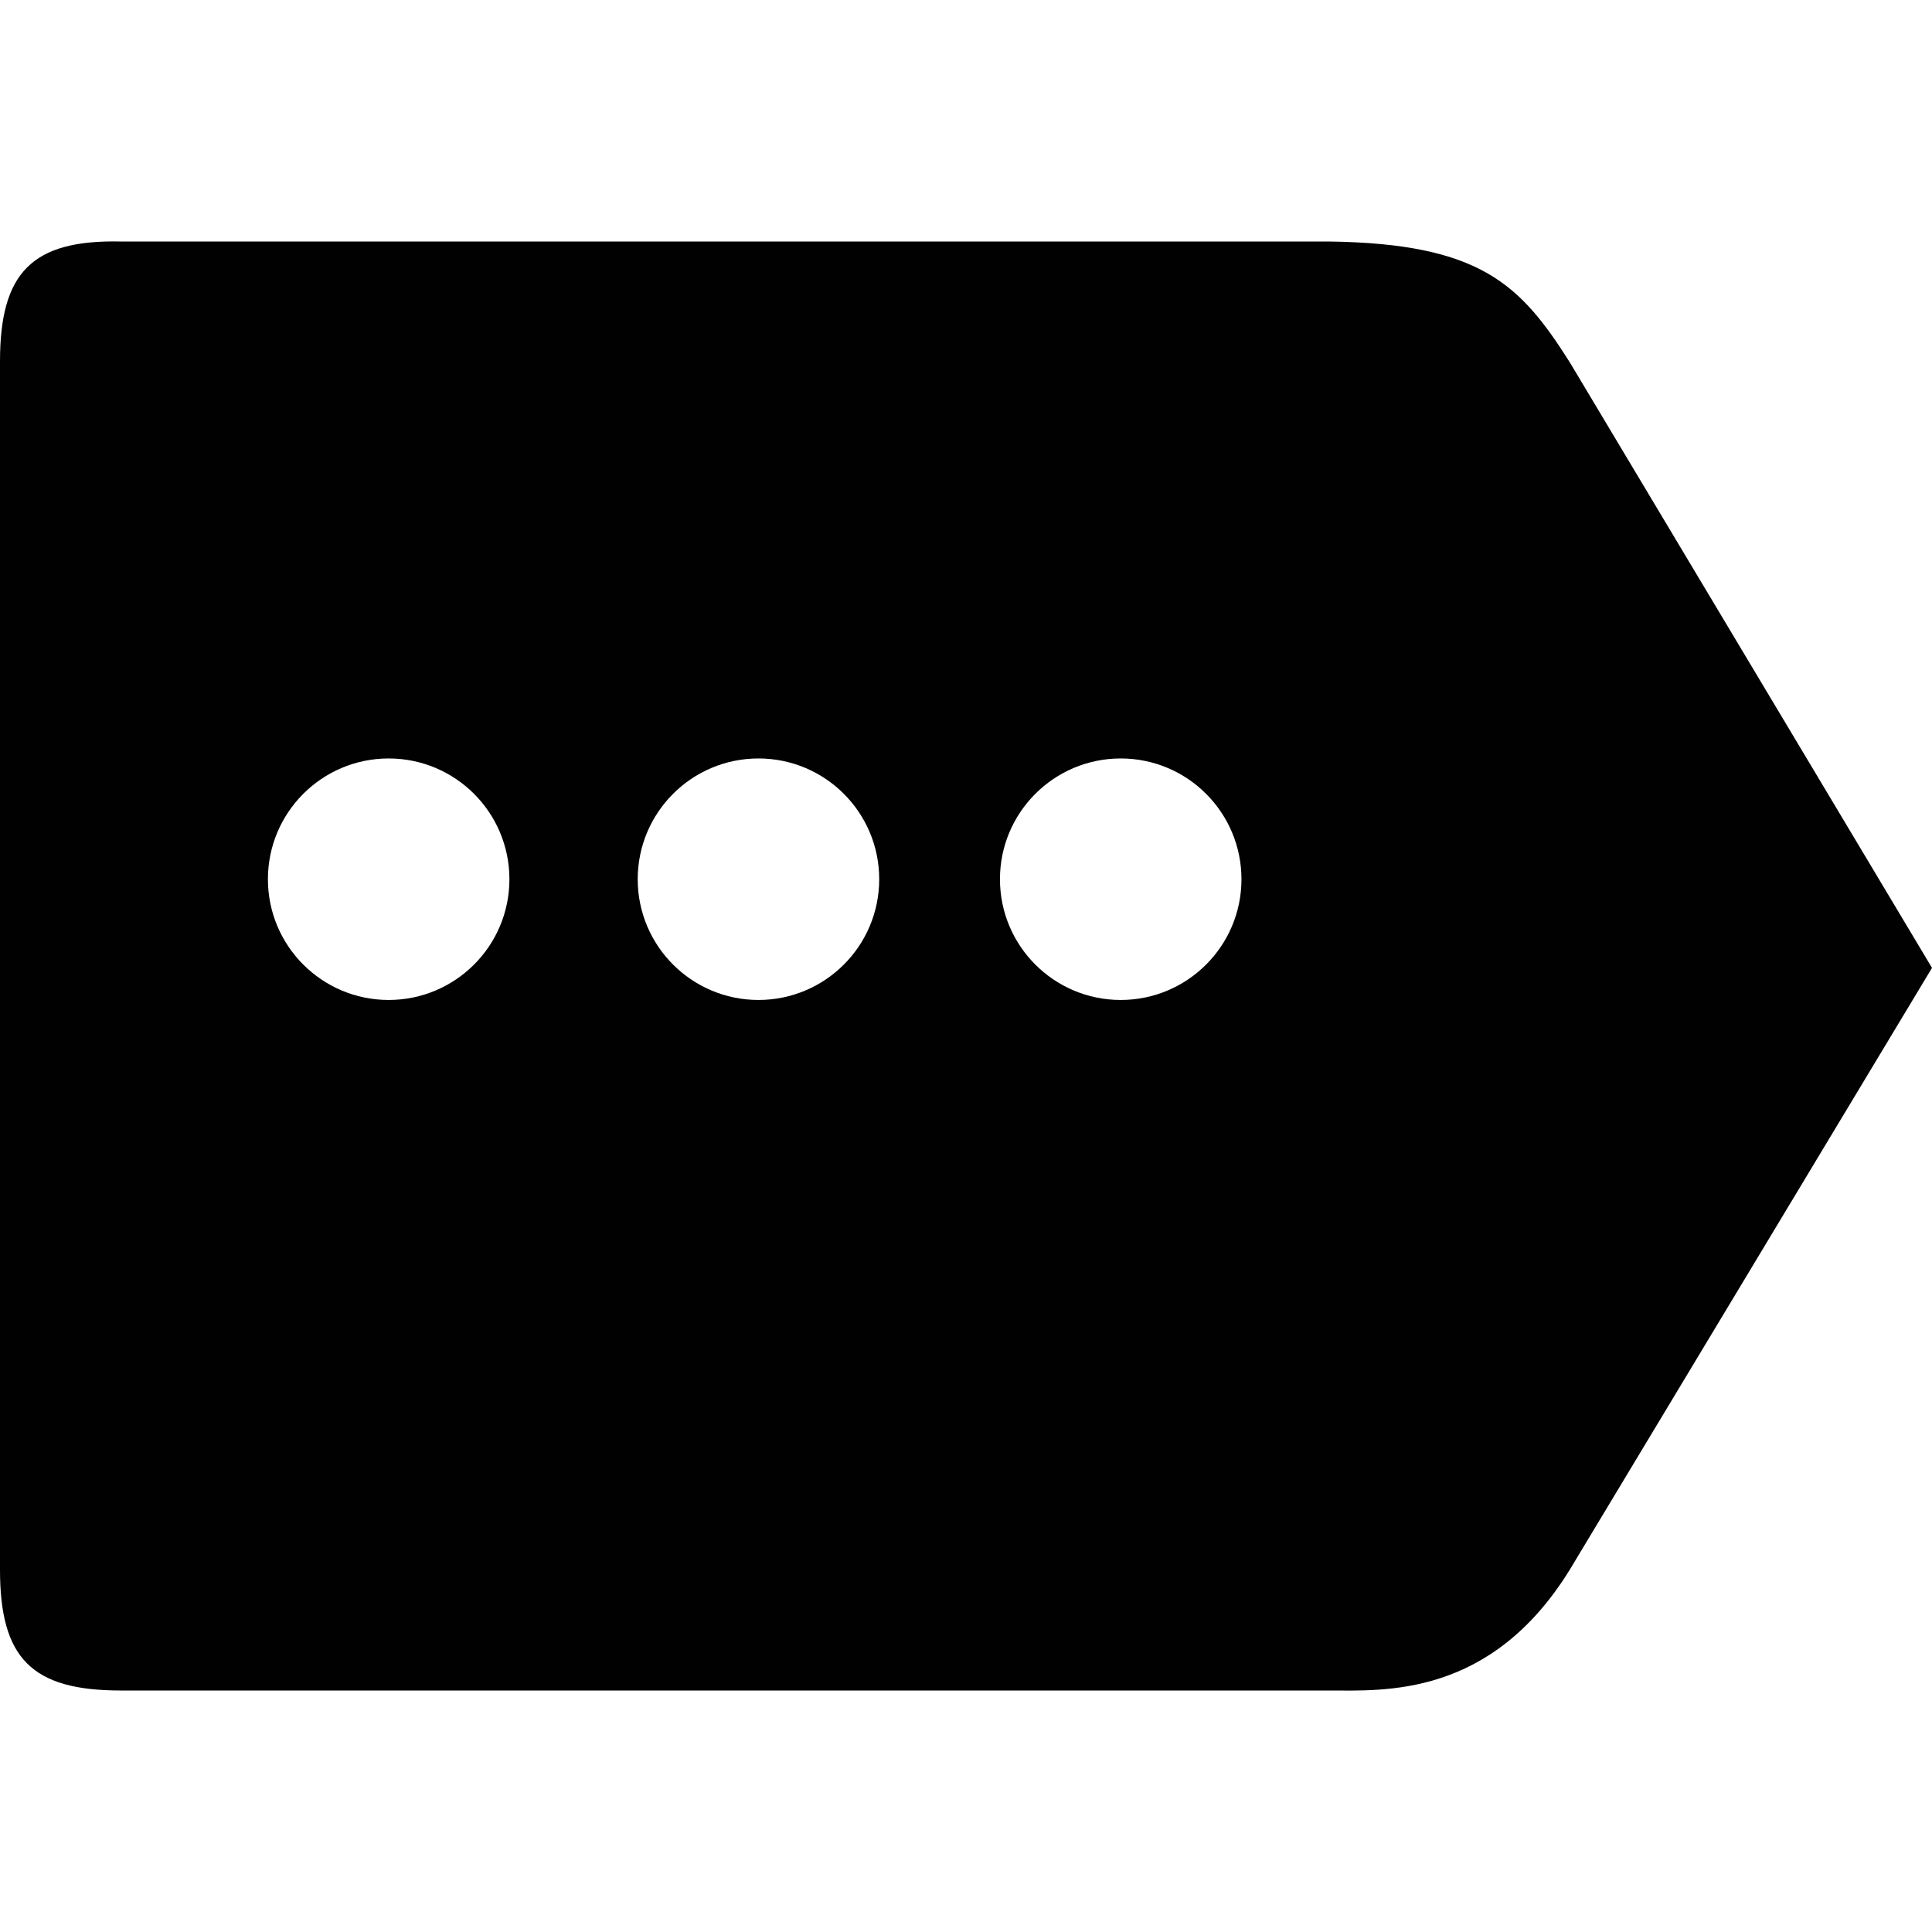
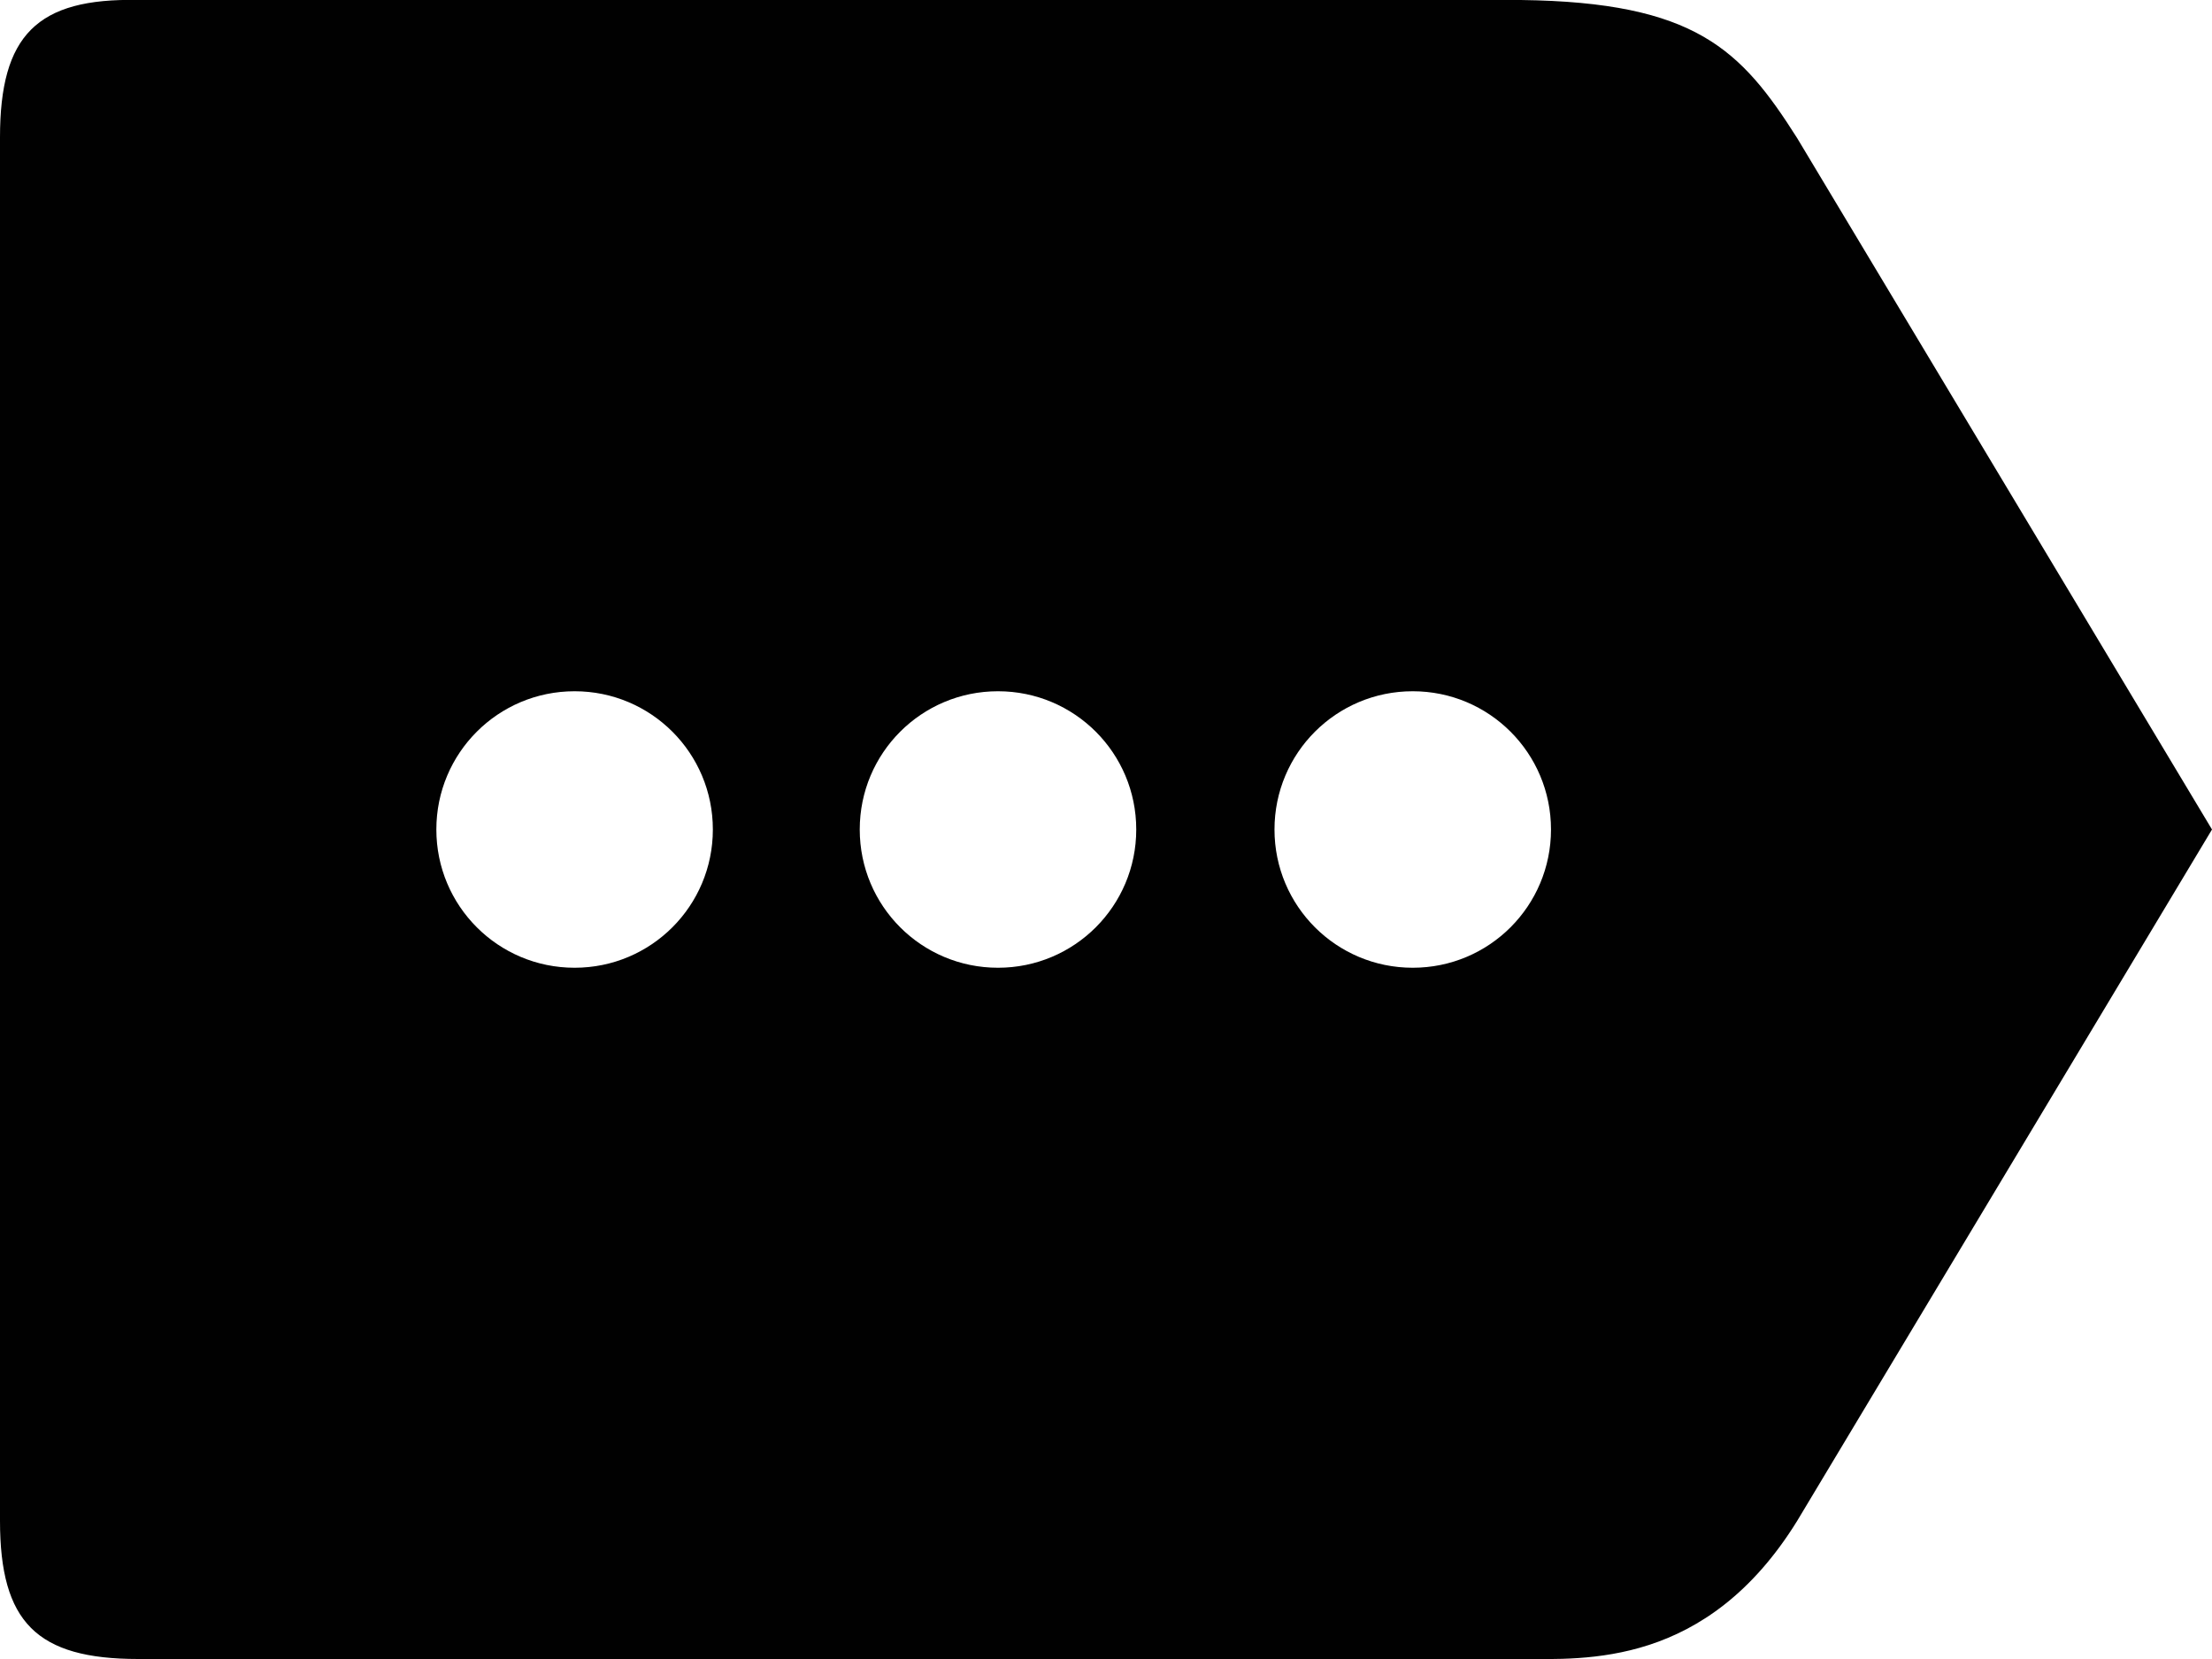
- <svg xmlns="http://www.w3.org/2000/svg" id="Layer_1" data-name="Layer 1" viewBox="0 0 512 512">
+ <svg xmlns="http://www.w3.org/2000/svg" version="1.1" x="0px" y="0px" width="512px" height="384px" viewBox="0 0 512 384" style="enable-background:new 0 0 512 384;" xml:space="preserve">
+   <style type="text/css">
+ 	.st0{fill:#010101;}
+ </style>
  <defs>
-     <style>.cls-1{fill:#010101;}</style>
-   </defs>
-   <path class="cls-1" d="M416,96c-13-20.5-23.5-31.5-64-32H32C8.5,63.5,0,72.22,0,95.75V416c0,23.53,8.47,32,32,32H352c14.76,0,43,2,64-32l96-159.5ZM103,265a32,32,0,1,1,32-32A32,32,0,0,1,103,265Zm98,0a32,32,0,1,1,32-32A32,32,0,0,1,201,265Zm96,0a32,32,0,1,1,32-32A32,32,0,0,1,297,265Z" />
+ </defs>
+   <path class="st0" d="M416,32c-13-20.5-23.5-31.5-64-32H32C8.5-0.5,0,8.2,0,31.8V352c0,23.5,8.5,32,32,32h320c14.8,0,43,2,64-32  l96-160L416,32z M133,224c-17.7,0-32-14.3-32-32s14.3-32,32-32s32,14.3,32,32S150.7,224,133,224z M231,224c-17.7,0-32-14.3-32-32  s14.3-32,32-32s32,14.3,32,32S248.7,224,231,224z M327,224c-17.7,0-32-14.3-32-32s14.3-32,32-32s32,14.3,32,32S344.7,224,327,224z" />
</svg>
